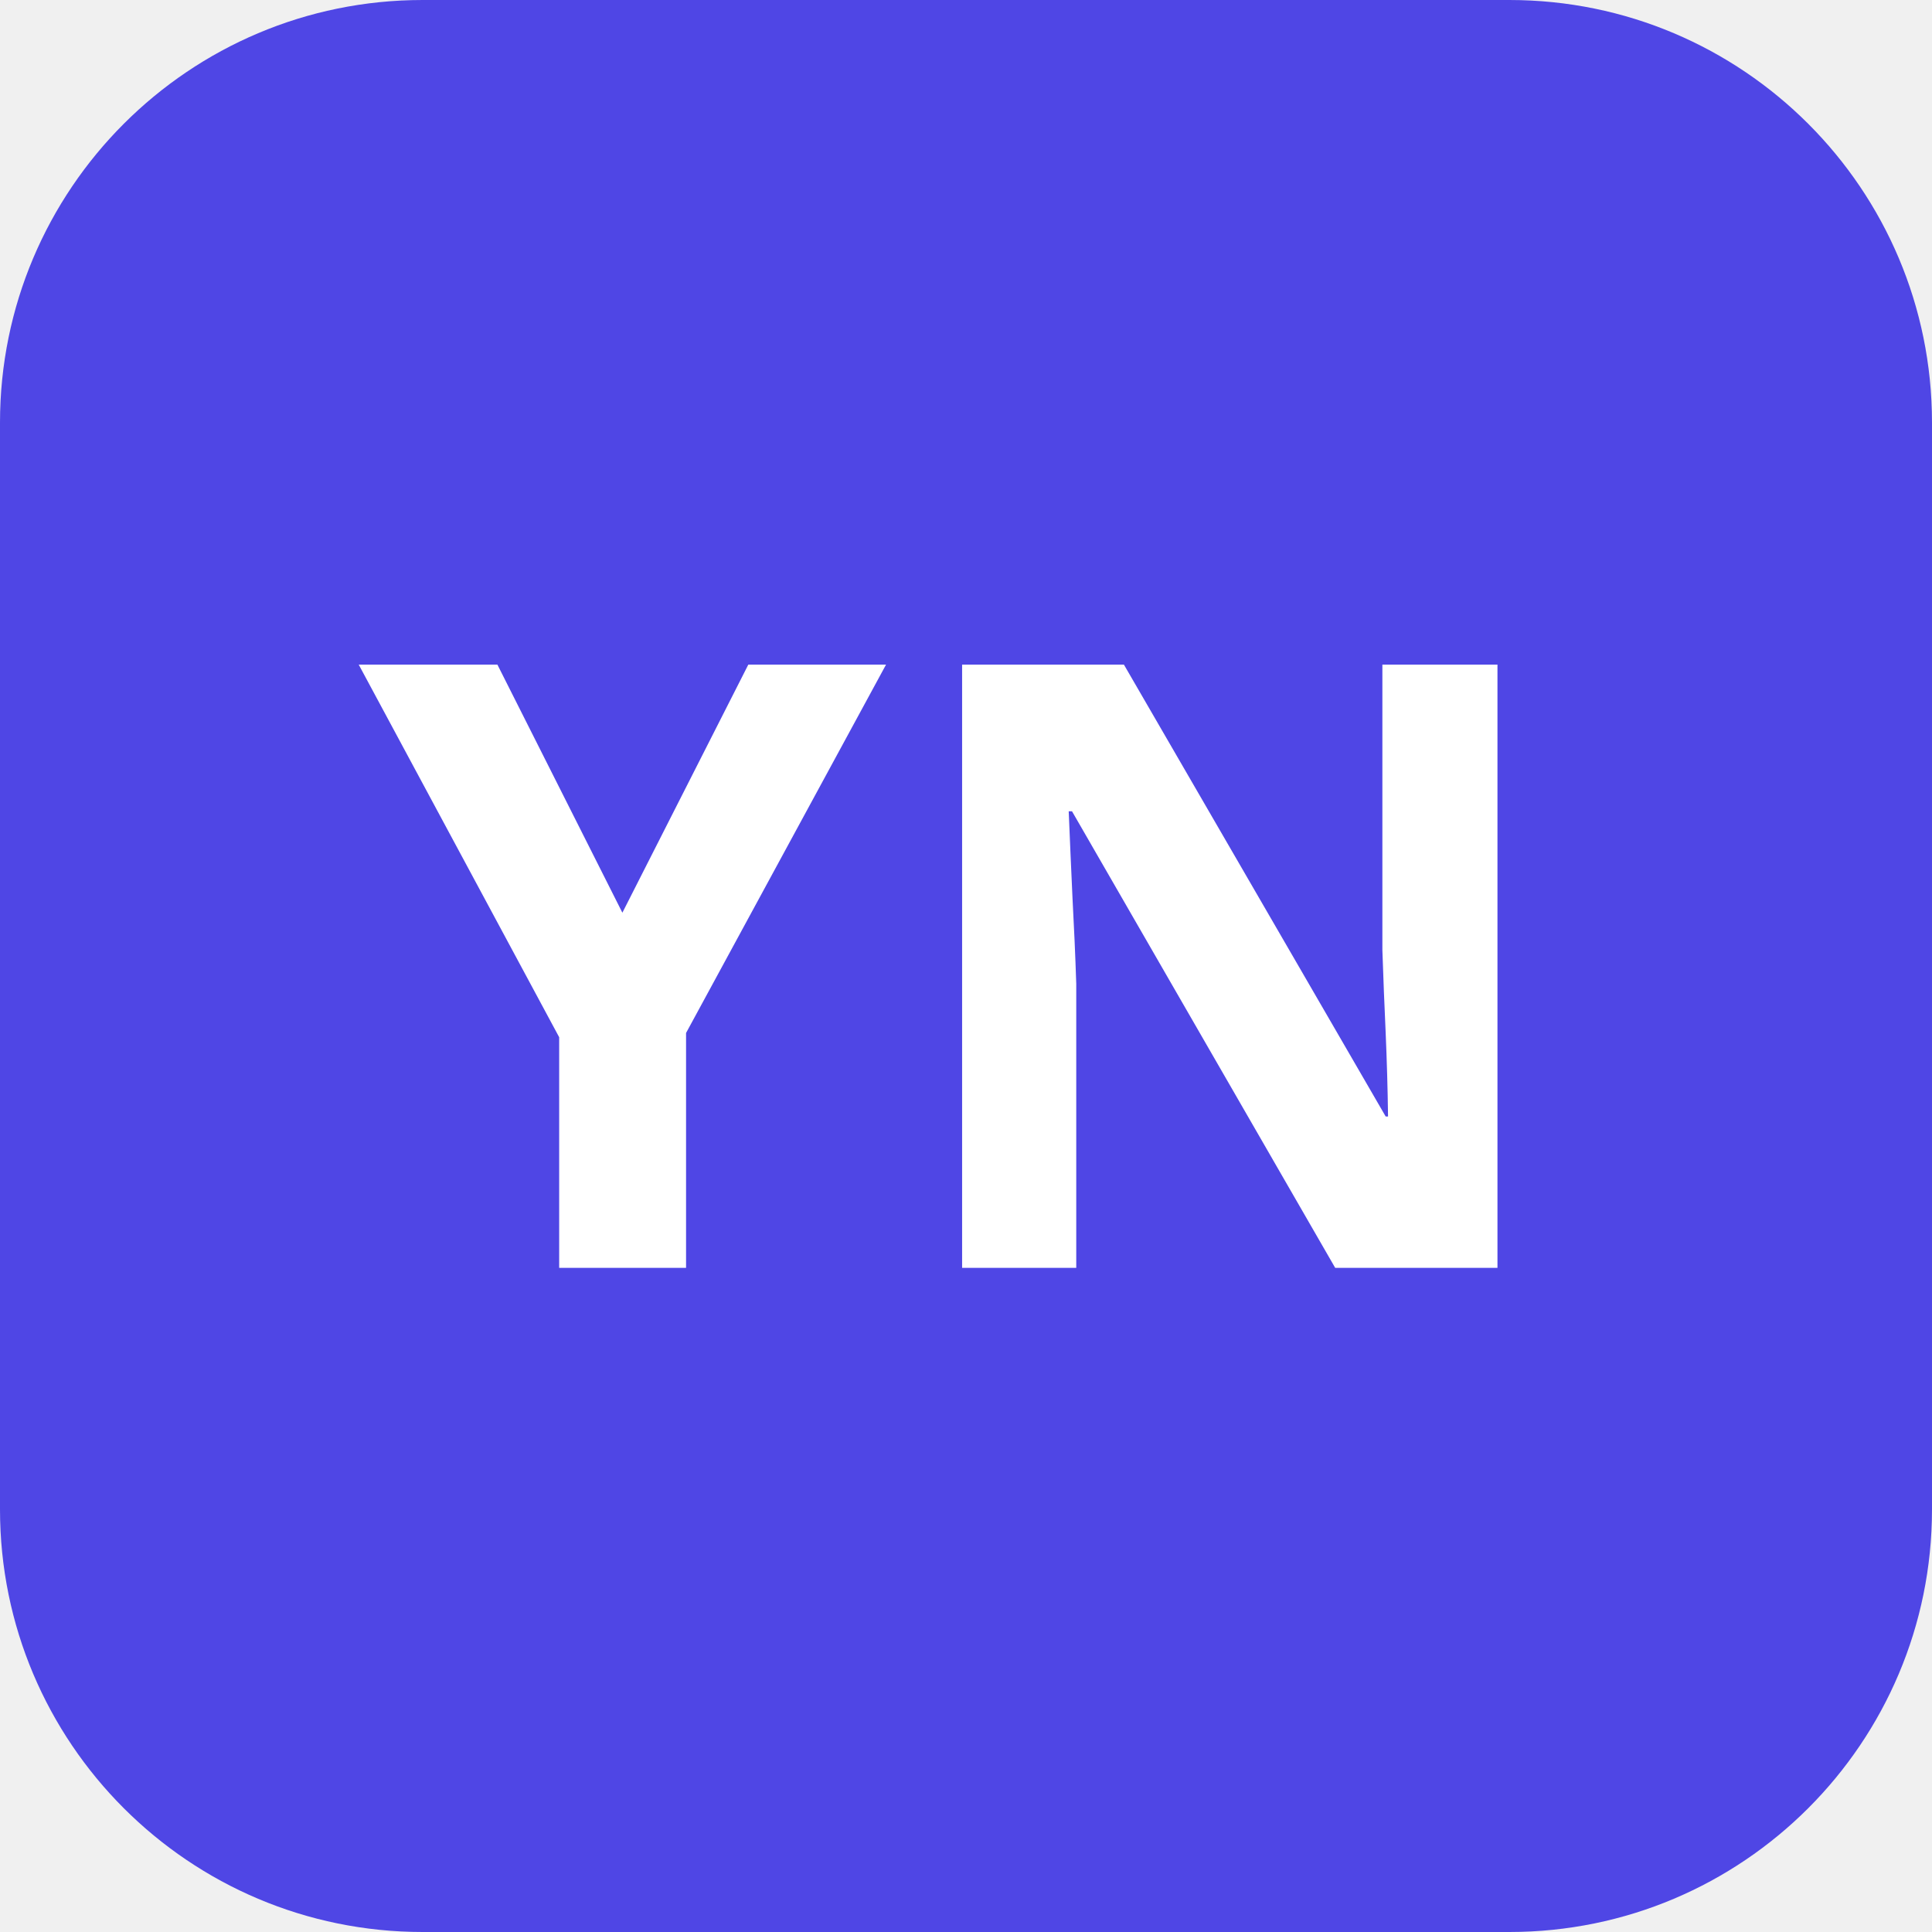
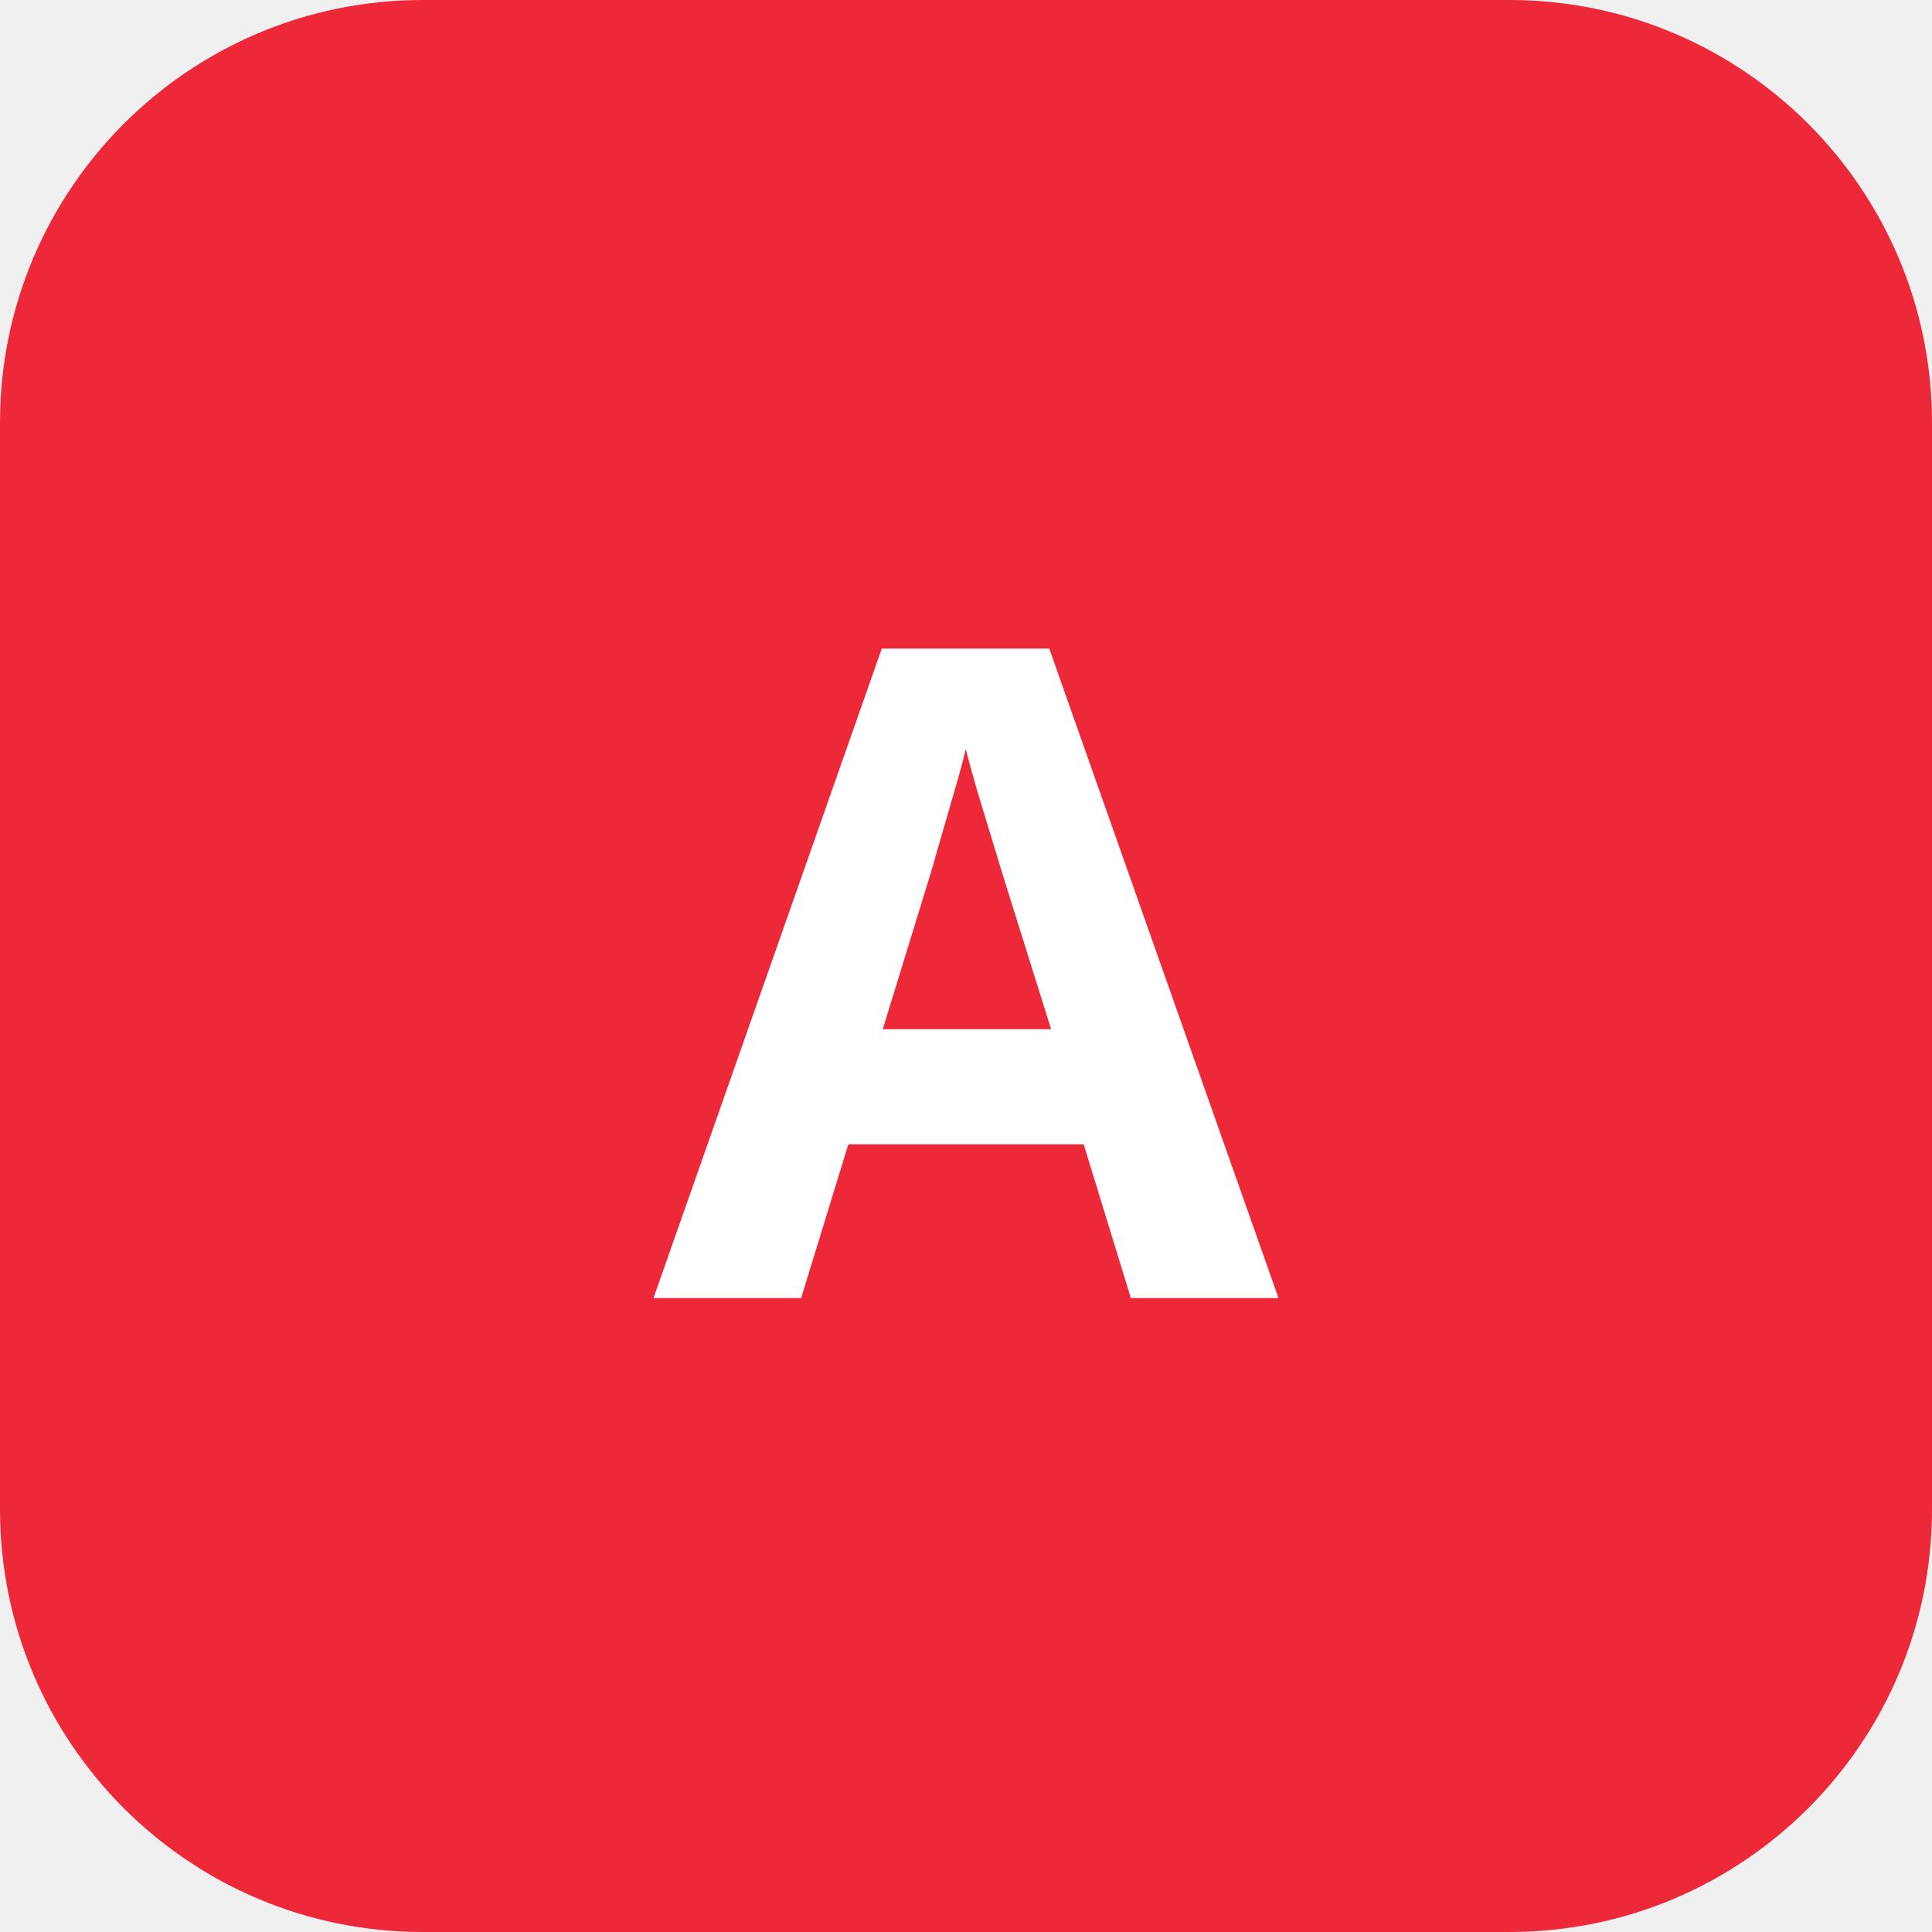
<svg xmlns="http://www.w3.org/2000/svg" viewBox="0 0 64 64">
-   <rect width="64" height="64" rx="14" fill="#4f46e5" />
-   <text x="32" y="42" font-family="system-ui, sans-serif" font-size="28" font-weight="800" fill="#fff" text-anchor="middle">YN</text>
+   <rect width="64" height="64" rx="14" fill="#ed2939" />
+   <text x="32" y="43" font-family="system-ui, sans-serif" font-size="30" font-weight="800" fill="#fff" text-anchor="middle">A</text>
</svg>
